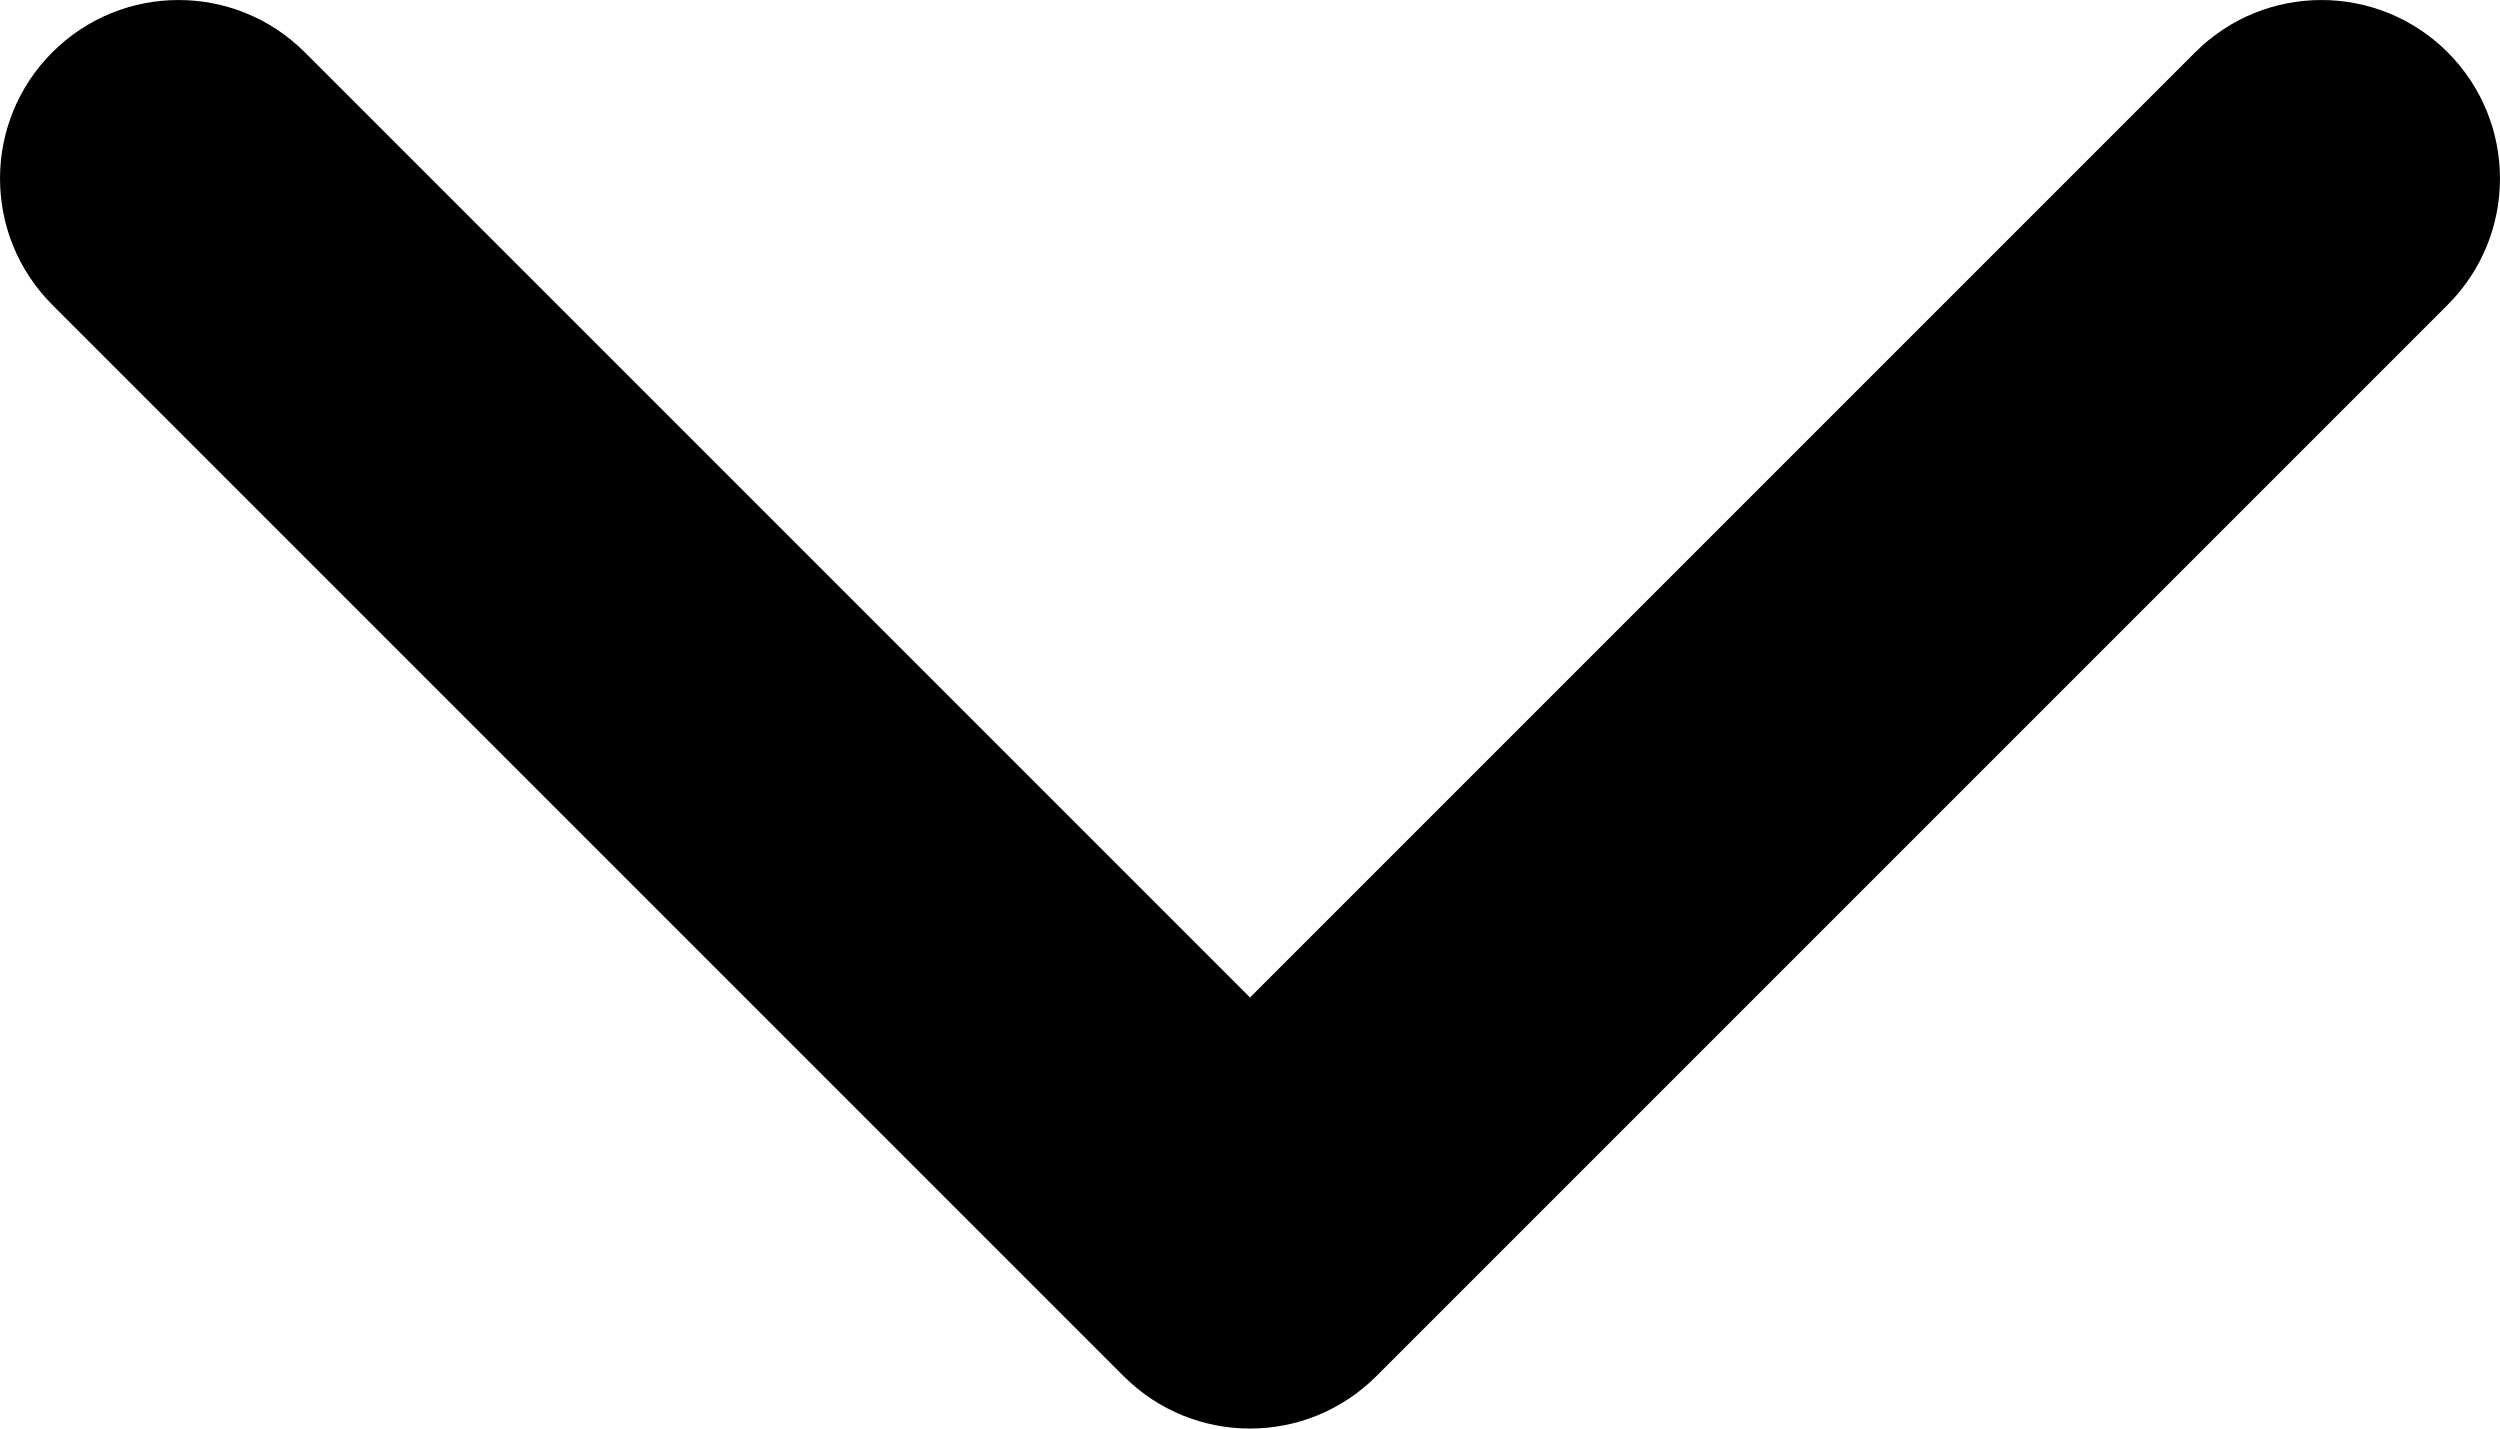
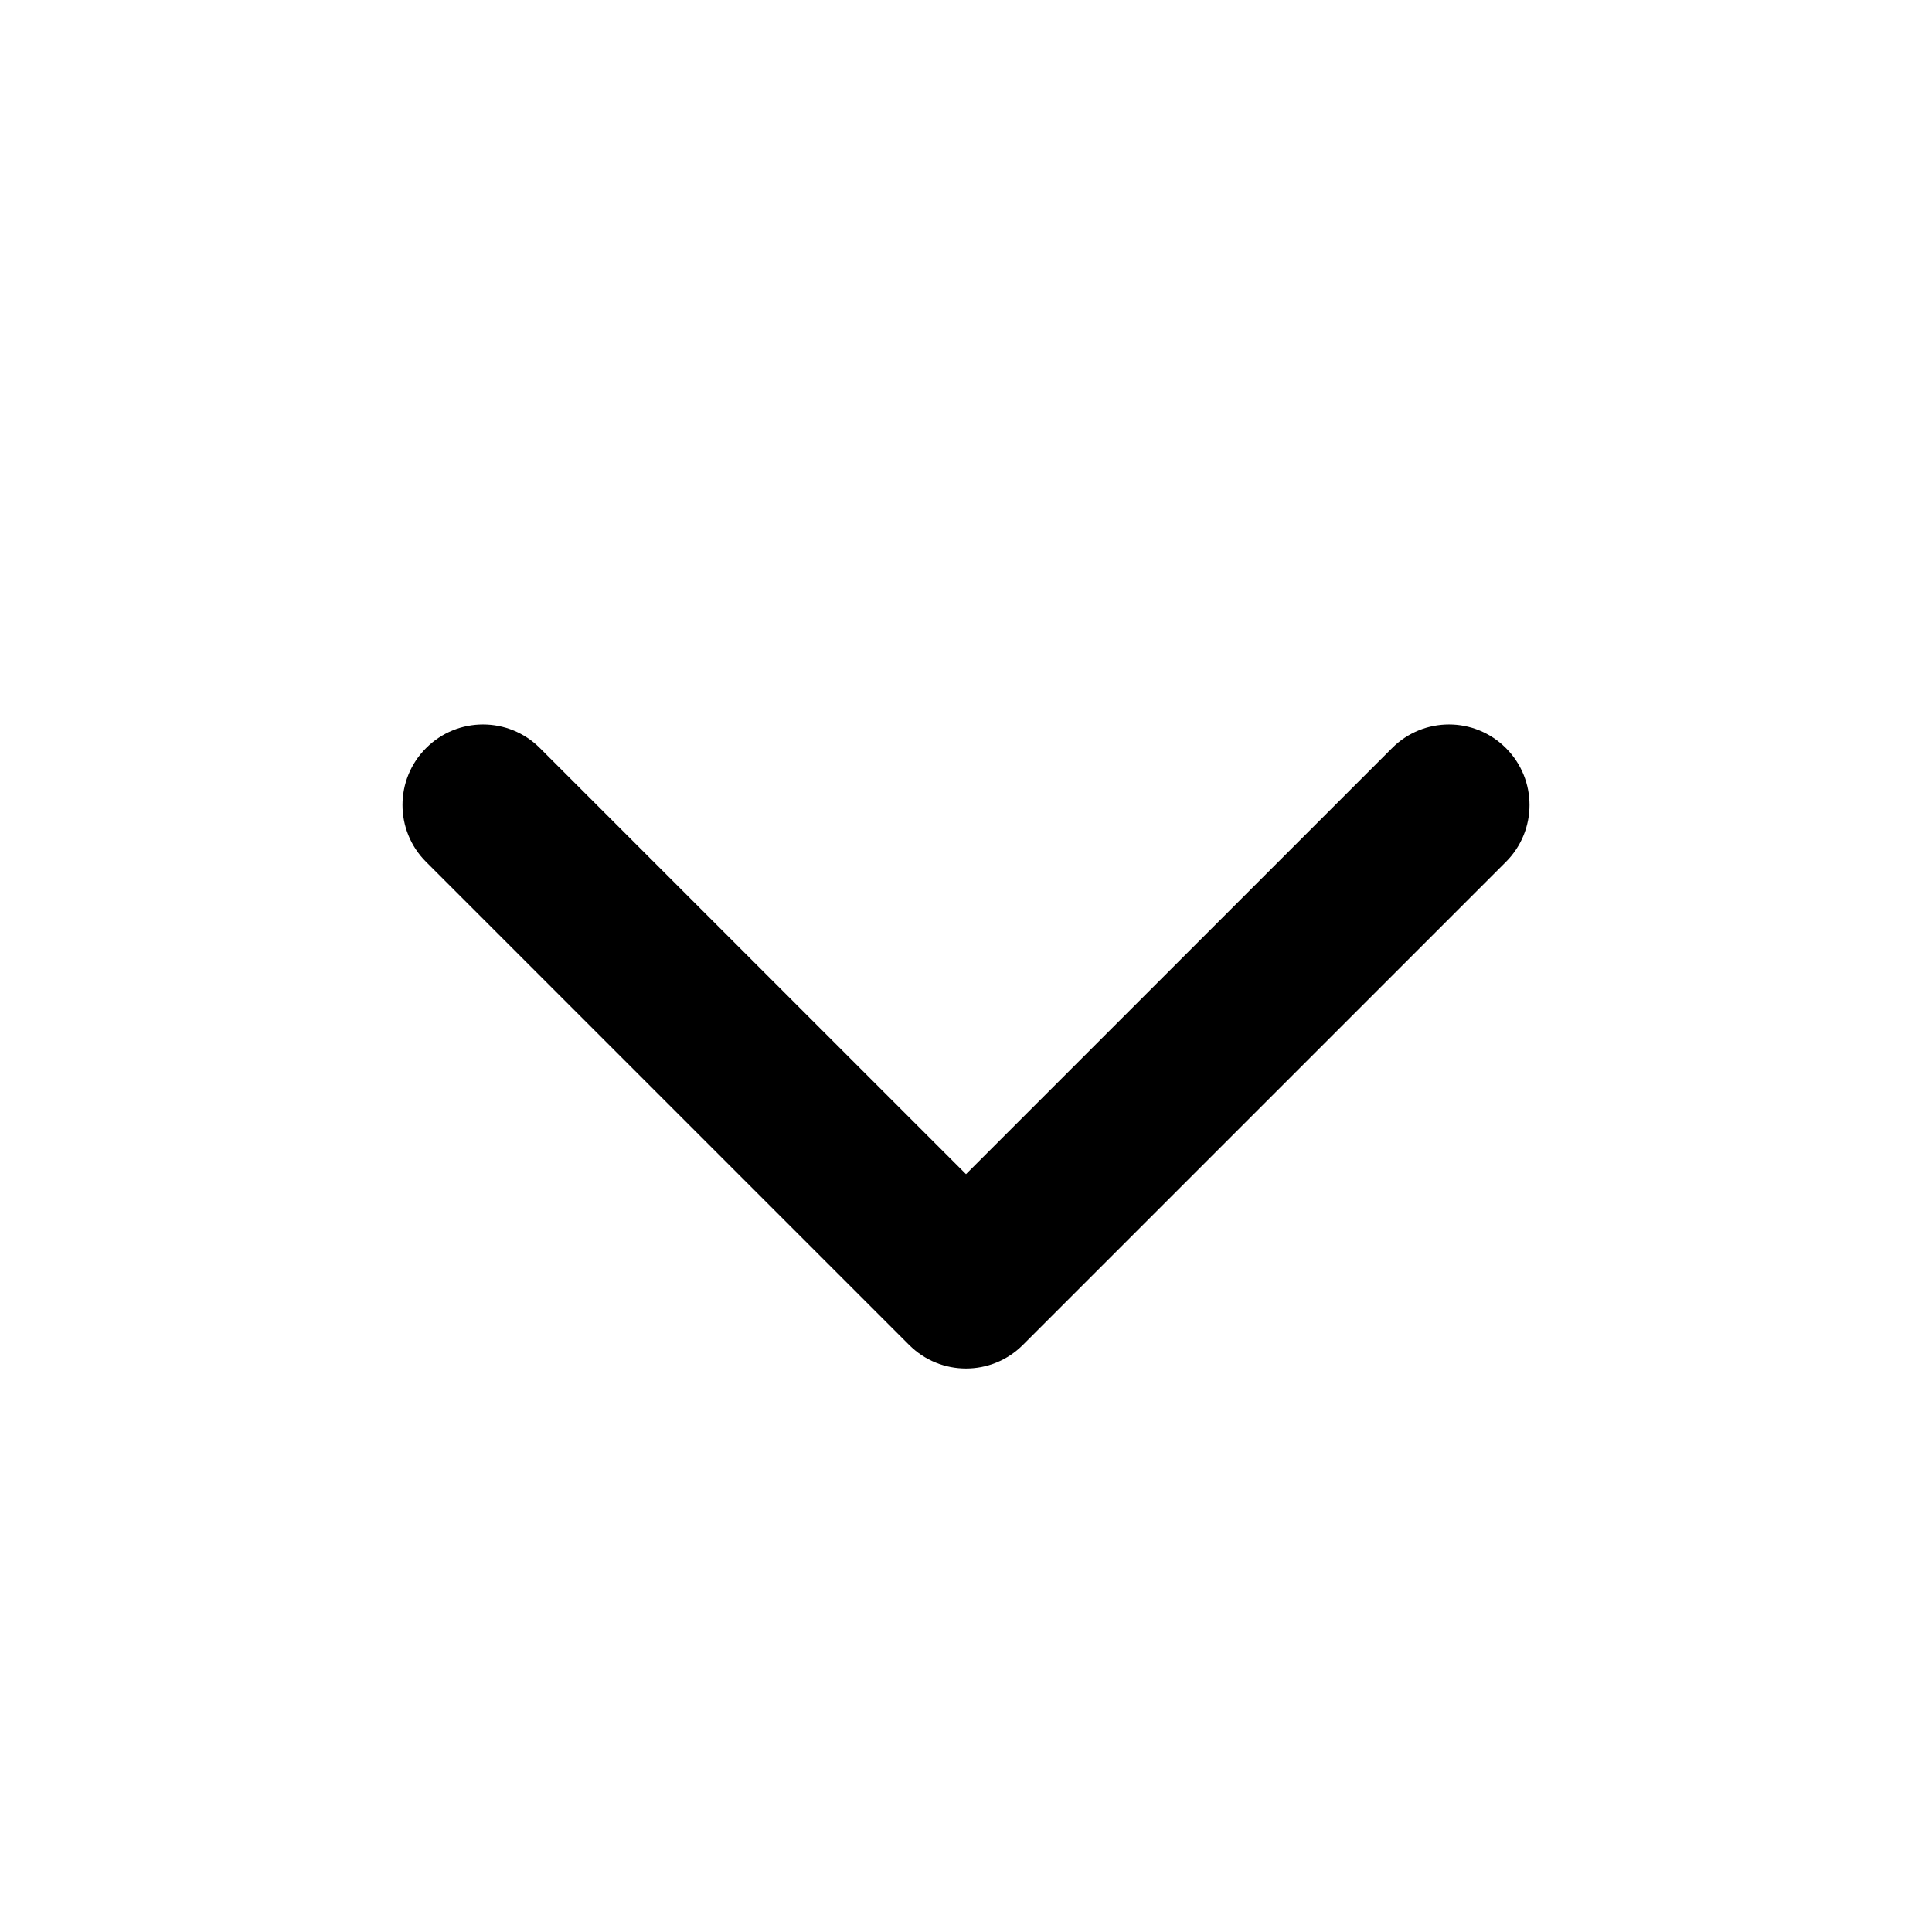
- <svg xmlns="http://www.w3.org/2000/svg" width="28" height="16" viewBox="0 0 28 16" fill="none">
-   <path fill-rule="evenodd" clip-rule="evenodd" d="M27.414 0.586C28.195 1.367 28.195 2.633 27.414 3.414L26 2L24.586 0.586C25.367 -0.195 26.633 -0.195 27.414 0.586ZM14 11.172L24.586 0.586C24.586 0.586 24.586 0.586 26 2C27.414 3.414 27.414 3.414 27.414 3.414L15.414 15.414C14.633 16.195 13.367 16.195 12.586 15.414L0.586 3.414C-0.195 2.633 -0.195 1.367 0.586 0.586C1.367 -0.195 2.633 -0.195 3.414 0.586L14 11.172Z" fill="black" />
+ <svg xmlns="http://www.w3.org/2000/svg" width="24" height="24" viewBox="0 0 24 24" fill="none">
+   <path fill-rule="evenodd" clip-rule="evenodd" d="M18.707 9.293C19.098 9.683 19.098 10.317 18.707 10.707L18 10L17.293 9.293C17.683 8.902 18.317 8.902 18.707 9.293ZM12 14.586L17.293 9.293C17.293 9.293 17.293 9.293 18 10C18.707 10.707 18.707 10.707 18.707 10.707L12.707 16.707C12.317 17.098 11.683 17.098 11.293 16.707L5.293 10.707C4.902 10.317 4.902 9.683 5.293 9.293C5.683 8.902 6.317 8.902 6.707 9.293L12 14.586Z" fill="black" />
</svg>
